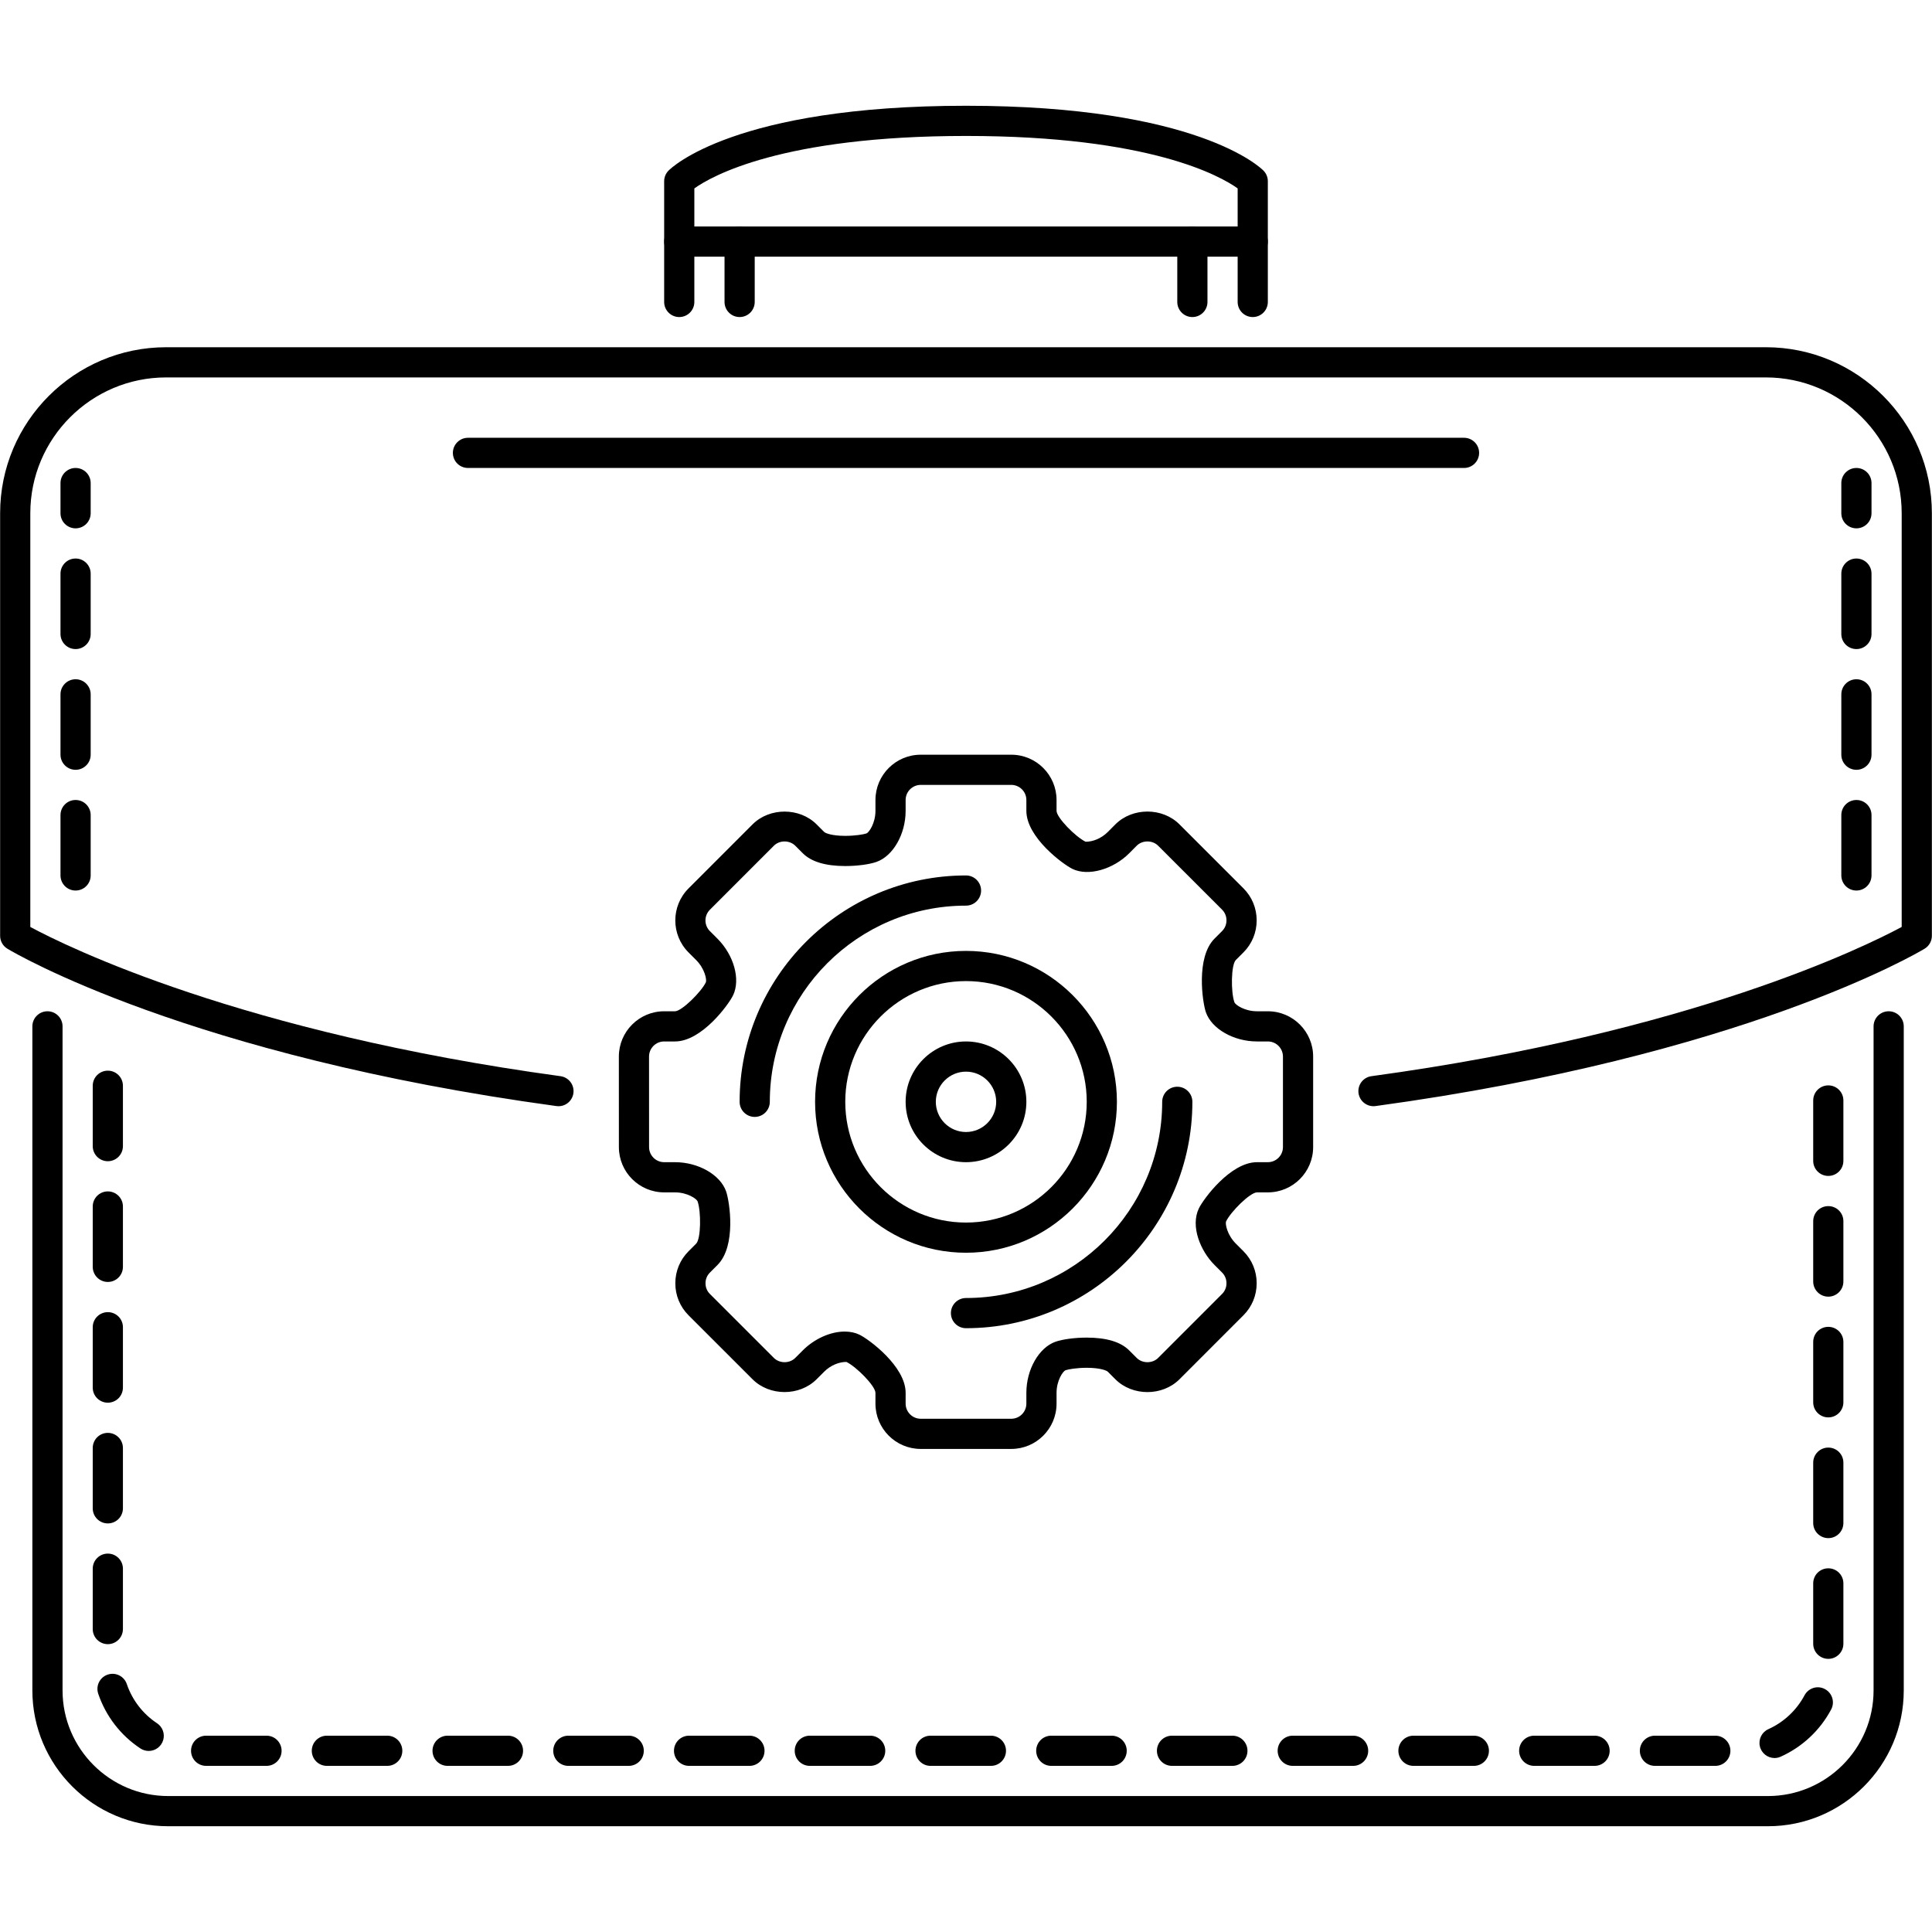
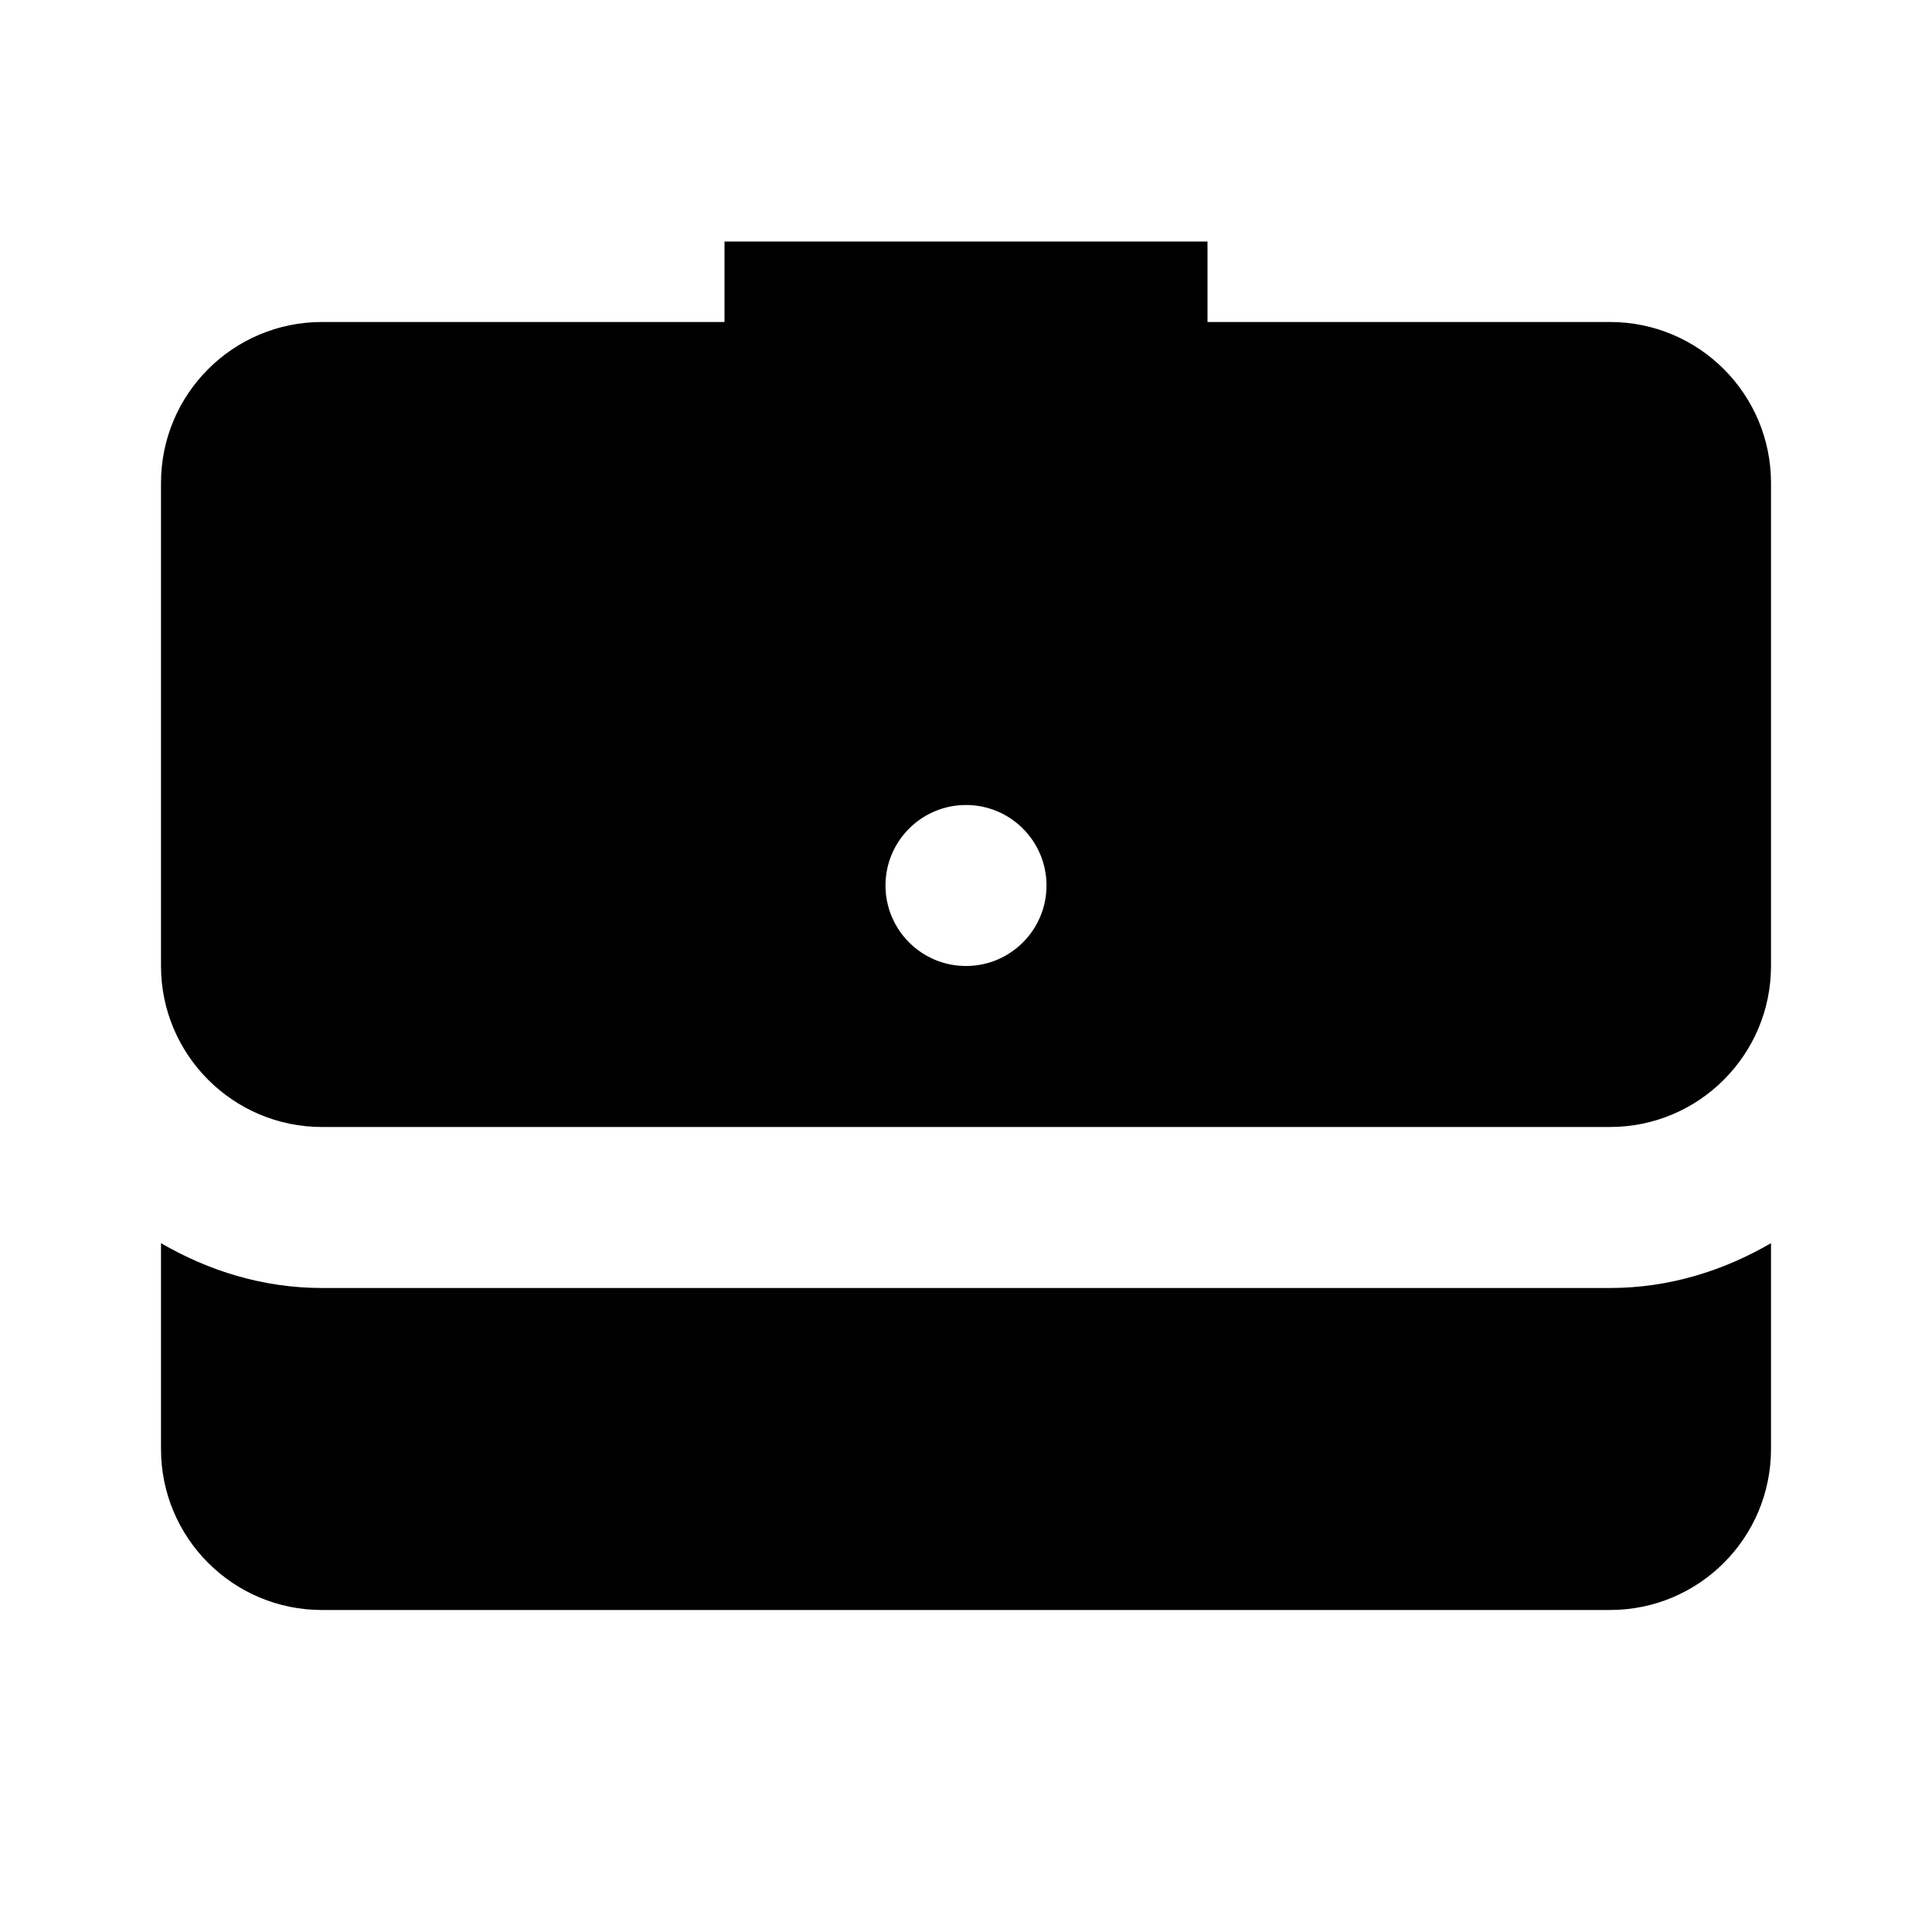
- <svg xmlns="http://www.w3.org/2000/svg" width="800px" height="800px" viewBox="0 0 1024 1024" fill="#000000" class="icon" version="1.1">
-   <path d="M512 663.98c-44.104 0-79.99-35.886-79.99-79.99S467.896 504 512 504s79.988 35.886 79.988 79.99S556.104 663.98 512 663.98z m0-143.982c-35.292 0-63.992 28.714-63.992 63.992s28.7 63.992 63.992 63.992 63.992-28.714 63.992-63.992-28.7-63.992-63.992-63.992z" fill="" />
-   <path d="M512 615.986c-17.638 0-31.996-14.342-31.996-31.996s14.358-31.996 31.996-31.996c17.636 0 31.996 14.342 31.996 31.996s-14.36 31.996-31.996 31.996z m0-47.994c-8.828 0-15.998 7.188-15.998 15.998s7.17 15.998 15.998 15.998c8.826 0 15.998-7.188 15.998-15.998s-7.172-15.998-15.998-15.998z" fill="" />
-   <path d="M535.996 767.966h-47.994c-13.232 0-23.996-10.764-23.996-23.998v-5.748c-0.032-3.624-10.124-13.842-15.404-16.374-3.796 0-8.296 1.704-11.764 5.172l-4.032 4.03c-9.03 9.03-24.902 9.03-33.934 0l-33.932-33.916a23.84 23.84 0 0 1-7-16.968 23.82 23.82 0 0 1 7-16.964l4.03-4.032c2.562-2.562 2.688-16.904 0.766-22.434-0.546-1.376-5.436-4.75-11.966-4.75h-5.75c-13.232 0-23.996-10.766-23.996-23.998l-0.016-47.994c0-13.23 10.764-23.996 23.998-23.996h5.764c3.562-0.032 13.904-10.24 16.358-15.374 0.546-1.368-0.578-7.202-5.172-11.794l-4.014-4.016c-9.358-9.358-9.358-24.574 0-33.932l33.932-33.948c9.032-9.032 24.904-9.032 33.934 0l4.032 4.03c0.532 0.532 3.75 2.062 11.186 2.062 5.124 0 9.732-0.764 11.232-1.288 1.376-0.554 4.75-5.436 4.75-11.976v-5.75c0-13.232 10.764-23.998 23.996-23.998h47.994c13.232 0 23.996 10.764 23.996 23.998v5.75c0.032 3.624 10.124 13.842 15.406 16.38 3.826 0.016 8.294-1.718 11.764-5.178l4.014-4.038c9.062-9.046 24.92-9.04 33.95-0.008l33.934 33.932c4.516 4.514 7 10.546 7 16.966 0 6.422-2.484 12.452-7 16.966l-4.032 4.032c-2.562 2.57-2.704 16.904-0.766 22.434 0.546 1.376 5.438 4.75 11.968 4.75h5.764c13.232 0 23.998 10.766 23.998 23.996v47.994c0 13.232-10.766 23.998-23.998 23.998h-5.764c-3.624 0.032-13.844 10.124-16.39 15.404-0.53 1.344 0.594 7.17 5.188 11.764l4.032 4.032a23.826 23.826 0 0 1 7 16.964c0 6.422-2.484 12.454-7 16.968l-33.934 33.948c-9.03 9.03-24.902 9.03-33.934 0l-4.044-4.044c-0.532-0.532-3.734-2.062-11.186-2.062-5.124 0-9.718 0.766-11.218 1.296-1.376 0.546-4.75 5.436-4.75 11.966v5.748c-0.004 13.236-10.768 23.998-24 23.998z m-88.316-62.21c2.89 0 5.532 0.546 7.842 1.656 5 2.404 24.482 16.748 24.482 30.808v5.748c0 4.406 3.594 8 7.998 8h47.994c4.406 0 8-3.594 8-8v-5.748c0-12.374 6.654-23.998 15.496-27.092 3.796-1.312 10.266-2.17 16.468-2.17 10.452 0 18.012 2.264 22.496 6.748l4.046 4.046c3 2.984 8.31 2.984 11.31 0l33.934-33.95a7.936 7.936 0 0 0 2.31-5.656 7.934 7.934 0 0 0-2.31-5.654l-4.032-4.032c-7.42-7.42-12.858-20.452-8.294-29.98 2.406-4.998 16.73-24.496 30.808-24.496h5.764a8.014 8.014 0 0 0 7.998-8v-47.994a8.014 8.014 0 0 0-7.998-7.998h-5.764c-12.36 0-24.014-6.654-27.092-15.498-1.794-5.188-5.374-29.042 4.578-38.994l4.032-4.032a7.922 7.922 0 0 0 2.31-5.656 7.918 7.918 0 0 0-2.31-5.654l-33.934-33.934c-3-2.984-8.31-2.984-11.31 0l-4.016 4.04c-8.516 8.53-21.668 12.31-30.012 8.302-5-2.406-24.48-16.74-24.48-30.808v-5.75c0-4.414-3.594-8-8-8H488a8.01 8.01 0 0 0-7.998 8v5.75c0 12.366-6.656 24.004-15.498 27.084-3.796 1.328-10.264 2.178-16.482 2.178-10.452 0-18.014-2.272-22.498-6.748l-4.03-4.032c-3-3-8.312-3-11.312 0l-33.932 33.95a7.996 7.996 0 0 0 0 11.31l4.014 4.016c8.734 8.724 12.296 21.622 8.296 29.988-2.376 4.99-16.654 24.488-30.792 24.488h-5.764c-4.406 0-8 3.594-8 7.998l0.016 47.994c0 4.406 3.594 8 7.998 8h5.75c12.358 0 24.012 6.654 27.09 15.498 1.876 5.406 5.5 28.902-4.578 38.994l-4.03 4.032a7.91 7.91 0 0 0-2.312 5.654c0 2.156 0.812 4.156 2.312 5.656l33.932 33.918c3 3 8.312 3 11.312 0l4.03-4.032c6.142-6.136 14.642-9.948 22.156-9.948z" fill="" />
-   <path d="M400.014 591.988a7.994 7.994 0 0 1-7.998-7.998c0-66.164 53.82-119.984 119.984-119.984 4.422 0 7.998 3.578 7.998 8s-3.576 8-7.998 8c-57.336 0-103.986 46.65-103.986 103.986a7.994 7.994 0 0 1-8 7.996zM512 703.974c-4.422 0-8-3.578-8-7.998 0-4.422 3.578-8 8-8 57.336 0 103.986-46.65 103.986-103.986 0-4.422 3.576-7.998 7.998-7.998s8 3.576 8 7.998c0 66.162-53.822 119.984-119.984 119.984z" fill="" />
-   <path d="M937.04 967.942H89.148c-39.698 0-71.992-32.292-71.992-71.992V543.996c0-4.422 3.578-8 8-8 4.422 0 8 3.578 8 8v351.954c0 30.872 25.122 55.992 55.994 55.992H937.04c30.872 0 55.992-25.122 55.992-55.992V543.996c0-4.422 3.578-8 7.998-8 4.422 0 8 3.578 8 8v351.954c0 39.698-32.294 71.992-71.99 71.992z" fill="" />
-   <path d="M909.15 935.946h-31.994c-4.422 0-8-3.578-8-8s3.578-7.998 8-7.998h31.994c4.422 0 8 3.576 8 7.998s-3.578 8-8 8z m-63.99 0h-31.996c-4.422 0-8-3.578-8-8s3.578-7.998 8-7.998h31.996c4.42 0 7.998 3.576 7.998 7.998s-3.578 8-7.998 8z m-63.992 0h-31.996c-4.422 0-8-3.578-8-8s3.578-7.998 8-7.998h31.996c4.422 0 7.998 3.576 7.998 7.998s-3.576 8-7.998 8z m-63.992 0H685.18c-4.422 0-7.998-3.578-7.998-8s3.576-7.998 7.998-7.998h31.996c4.422 0 8 3.576 8 7.998s-3.578 8-8 8z m-63.992 0h-31.996c-4.42 0-7.998-3.578-7.998-8s3.578-7.998 7.998-7.998h31.996c4.422 0 8 3.576 8 7.998s-3.578 8-8 8z m-63.992 0h-31.994c-4.422 0-8-3.578-8-8s3.578-7.998 8-7.998h31.994c4.422 0 8 3.576 8 7.998s-3.578 8-8 8z m-63.99 0h-31.996c-4.422 0-8-3.578-8-8s3.578-7.998 8-7.998h31.996c4.42 0 7.998 3.576 7.998 7.998s-3.578 8-7.998 8z m-63.994 0h-31.996c-4.42 0-7.998-3.578-7.998-8s3.578-7.998 7.998-7.998h31.996c4.422 0 8 3.576 8 7.998s-3.578 8-8 8z m-63.992 0H365.22c-4.42 0-8-3.578-8-8s3.578-7.998 8-7.998h31.996c4.422 0 8 3.576 8 7.998s-3.578 8-8 8z m-63.99 0h-31.996c-4.422 0-8-3.578-8-8s3.578-7.998 8-7.998h31.996c4.42 0 8 3.576 8 7.998s-3.58 8-8 8z m-63.992 0h-31.996c-4.422 0-8-3.578-8-8s3.578-7.998 8-7.998h31.996c4.42 0 7.998 3.576 7.998 7.998s-3.576 8-7.998 8z m-63.992 0H173.246c-4.42 0-7.998-3.578-7.998-8s3.578-7.998 7.998-7.998h31.996c4.422 0 8 3.576 8 7.998s-3.578 8-8 8z m-63.992 0H109.254c-4.42 0-8-3.578-8-8s3.578-7.998 8-7.998h31.996c4.422 0 8 3.576 8 7.998s-3.578 8-8 8z m799.302-4.156a8.004 8.004 0 0 1-3.262-15.31 40.638 40.638 0 0 0 19.136-17.92c2.078-3.906 6.938-5.422 10.812-3.312a7.99 7.99 0 0 1 3.31 10.812 56.586 56.586 0 0 1-26.73 25.012 7.892 7.892 0 0 1-3.266 0.718zM78.822 928.04a8.034 8.034 0 0 1-4.406-1.328 56.472 56.472 0 0 1-22.358-29.012c-1.406-4.188 0.844-8.716 5.032-10.124s8.718 0.844 10.124 5.03a40.492 40.492 0 0 0 16.014 20.748 8.006 8.006 0 0 1-4.406 14.686z m890.214-48.808c-4.422 0-8-3.592-8-7.998v-31.996c0-4.438 3.578-8 8-8a7.984 7.984 0 0 1 7.998 8v31.996a8.004 8.004 0 0 1-7.998 7.998z m-911.884-7.794c-4.422 0-8-3.578-8-8v-31.996c0-4.42 3.578-7.998 8-7.998s8 3.578 8 7.998v31.996c0 4.422-3.578 8-8 8z m911.884-56.196c-4.422 0-8-3.594-8-8v-31.996a7.984 7.984 0 0 1 8-7.998c4.42 0 7.998 3.56 7.998 7.998v31.996c0 4.406-3.578 8-7.998 8z m-911.884-7.796c-4.422 0-8-3.578-8-7.998v-31.996c0-4.422 3.578-8 8-8s8 3.578 8 8v31.996a7.994 7.994 0 0 1-8 7.998z m911.884-56.196c-4.422 0-8-3.594-8-8v-31.996a7.984 7.984 0 0 1 8-7.998 7.984 7.984 0 0 1 7.998 7.998v31.996c0 4.406-3.578 8-7.998 8z m-911.884-7.796c-4.422 0-8-3.578-8-7.998V703.46c0-4.422 3.578-7.998 8-7.998s8 3.576 8 7.998v31.996a7.994 7.994 0 0 1-8 7.998z m911.884-56.196c-4.422 0-8-3.594-8-7.998v-31.996c0-4.438 3.578-8 8-8a7.984 7.984 0 0 1 7.998 8v31.996a8.004 8.004 0 0 1-7.998 7.998z m-911.884-7.796c-4.422 0-8-3.578-8-8v-31.996c0-4.42 3.578-7.998 8-7.998s8 3.578 8 7.998v31.996c0 4.422-3.578 8-8 8z m911.884-56.196c-4.422 0-8-3.594-8-7.998v-31.996a7.984 7.984 0 0 1 8-7.998c4.42 0 7.998 3.56 7.998 7.998v31.996a8.004 8.004 0 0 1-7.998 7.998z m-911.884-7.796c-4.422 0-8-3.578-8-7.998v-31.996c0-4.422 3.578-8 8-8s8 3.578 8 8v31.996a7.994 7.994 0 0 1-8 7.998zM296.012 586.318c-0.36 0-0.734-0.016-1.094-0.078C100.052 559.648 7.768 505.164 3.94 502.852a7.986 7.986 0 0 1-3.874-6.85V272.032c0-48.518 39.478-87.99 87.988-87.99h847.89c48.508 0 87.988 39.472 87.988 87.99v223.97a7.986 7.986 0 0 1-3.876 6.85c-3.828 2.312-96.144 56.796-291.01 83.388-4.342 0.578-8.404-2.468-8.998-6.844a7.982 7.982 0 0 1 6.844-8.998c169.46-23.122 261.636-68.664 281.042-79.092V272.032c0-39.7-32.292-71.992-71.99-71.992H88.054c-39.698 0-71.99 32.292-71.99 71.992v219.276c19.388 10.428 111.546 55.956 281.01 79.092a7.98 7.98 0 0 1 6.842 8.998 7.986 7.986 0 0 1-7.904 6.92z" fill="" />
-   <path d="M40.06 472.004a7.994 7.994 0 0 1-7.998-8v-31.996c0-4.422 3.578-8 7.998-8 4.422 0 8 3.578 8 8v31.996c0 4.424-3.578 8-8 8z m0-63.99a7.994 7.994 0 0 1-7.998-8v-31.996a7.994 7.994 0 0 1 7.998-7.998c4.422 0 8 3.578 8 7.998v31.996c0 4.422-3.578 8-8 8z m0-63.992a7.994 7.994 0 0 1-7.998-8v-31.996c0-4.42 3.578-8 7.998-8 4.422 0 8 3.578 8 8v31.996c0 4.422-3.578 8-8 8z m0-63.992a7.994 7.994 0 0 1-7.998-7.998v-15.998c0-4.422 3.578-8 7.998-8 4.422 0 8 3.578 8 8v15.998a7.994 7.994 0 0 1-8 7.998zM983.938 472.004a7.994 7.994 0 0 1-7.998-8v-31.996c0-4.422 3.578-8 7.998-8 4.422 0 8 3.578 8 8v31.996c0 4.424-3.578 8-8 8z m0-63.99a7.994 7.994 0 0 1-7.998-8v-31.996a7.994 7.994 0 0 1 7.998-7.998c4.422 0 8 3.578 8 7.998v31.996c0 4.422-3.578 8-8 8z m0-63.992a7.994 7.994 0 0 1-7.998-8v-31.996c0-4.42 3.578-8 7.998-8 4.422 0 8 3.578 8 8v31.996c0 4.422-3.578 8-8 8z m0-63.992a7.994 7.994 0 0 1-7.998-7.998v-15.998c0-4.422 3.578-8 7.998-8 4.422 0 8 3.578 8 8v15.998a7.994 7.994 0 0 1-8 7.998zM775.964 248.034H248.034a7.994 7.994 0 0 1-7.998-7.998c0-4.422 3.578-8 7.998-8h527.932a7.998 7.998 0 1 1-0.002 15.998zM663.98 136.048H360.02c-4.422 0-8-3.578-8-8V96.052c0-2.084 0.812-4.084 2.266-5.576 1.36-1.406 34.872-34.418 157.714-34.418s156.354 33.012 157.712 34.418a7.986 7.986 0 0 1 2.266 5.576v31.996c0 4.422-3.578 8-7.998 8z m-295.962-15.998H655.98v-20.2c-8.936-6.39-46.212-27.792-143.98-27.792-97.582 0-134.904 21.326-143.982 27.808v20.184z" fill="" />
-   <path d="M360.02 168.044c-4.422 0-8-3.578-8-8V128.048a7.994 7.994 0 0 1 8-7.998 7.994 7.994 0 0 1 7.998 7.998v31.996c0 4.422-3.578 8-7.998 8z" fill="" />
-   <path d="M392.016 168.044c-4.422 0-8-3.578-8-8V128.048a7.994 7.994 0 0 1 8-7.998 7.994 7.994 0 0 1 7.998 7.998v31.996c0 4.422-3.578 8-7.998 8z" fill="" />
-   <path d="M631.984 168.044c-4.422 0-8-3.578-8-8V128.048c0-4.42 3.578-7.998 8-7.998s7.998 3.578 7.998 7.998v31.996c0 4.422-3.576 8-7.998 8z" fill="" />
-   <path d="M663.98 168.044c-4.422 0-8-3.578-8-8V128.048a7.994 7.994 0 0 1 8-7.998 7.994 7.994 0 0 1 7.998 7.998v31.996c0 4.422-3.578 8-7.998 8z" fill="" />
+ <svg xmlns="http://www.w3.org/2000/svg" viewBox="0 0 24 24" width="144px" height="144px">
+   <path d="M 9 3 L 9 4 L 4 4 C 2.895 4 2 4.895 2 6 L 2 12 C 2 13.103 2.897 14 4 14 L 20 14 C 21.103 14 22 13.103 22 12 L 22 6 C 22 4.895 21.105 4 20 4 L 15 4 L 15 3 L 9 3 z M 12 10 C 12.552 10 13 10.448 13 11 C 13 11.552 12.552 12 12 12 C 11.448 12 11 11.552 11 11 C 11 10.448 11.448 10 12 10 z M 2 15.443 L 2 18 C 2 19.105 2.895 20 4 20 L 20 20 C 21.105 20 22 19.105 22 18 L 22 15.443 C 21.409 15.787 20.732 16 20 16 L 4 16 C 3.268 16 2.591 15.787 2 15.443 z" />
</svg>
